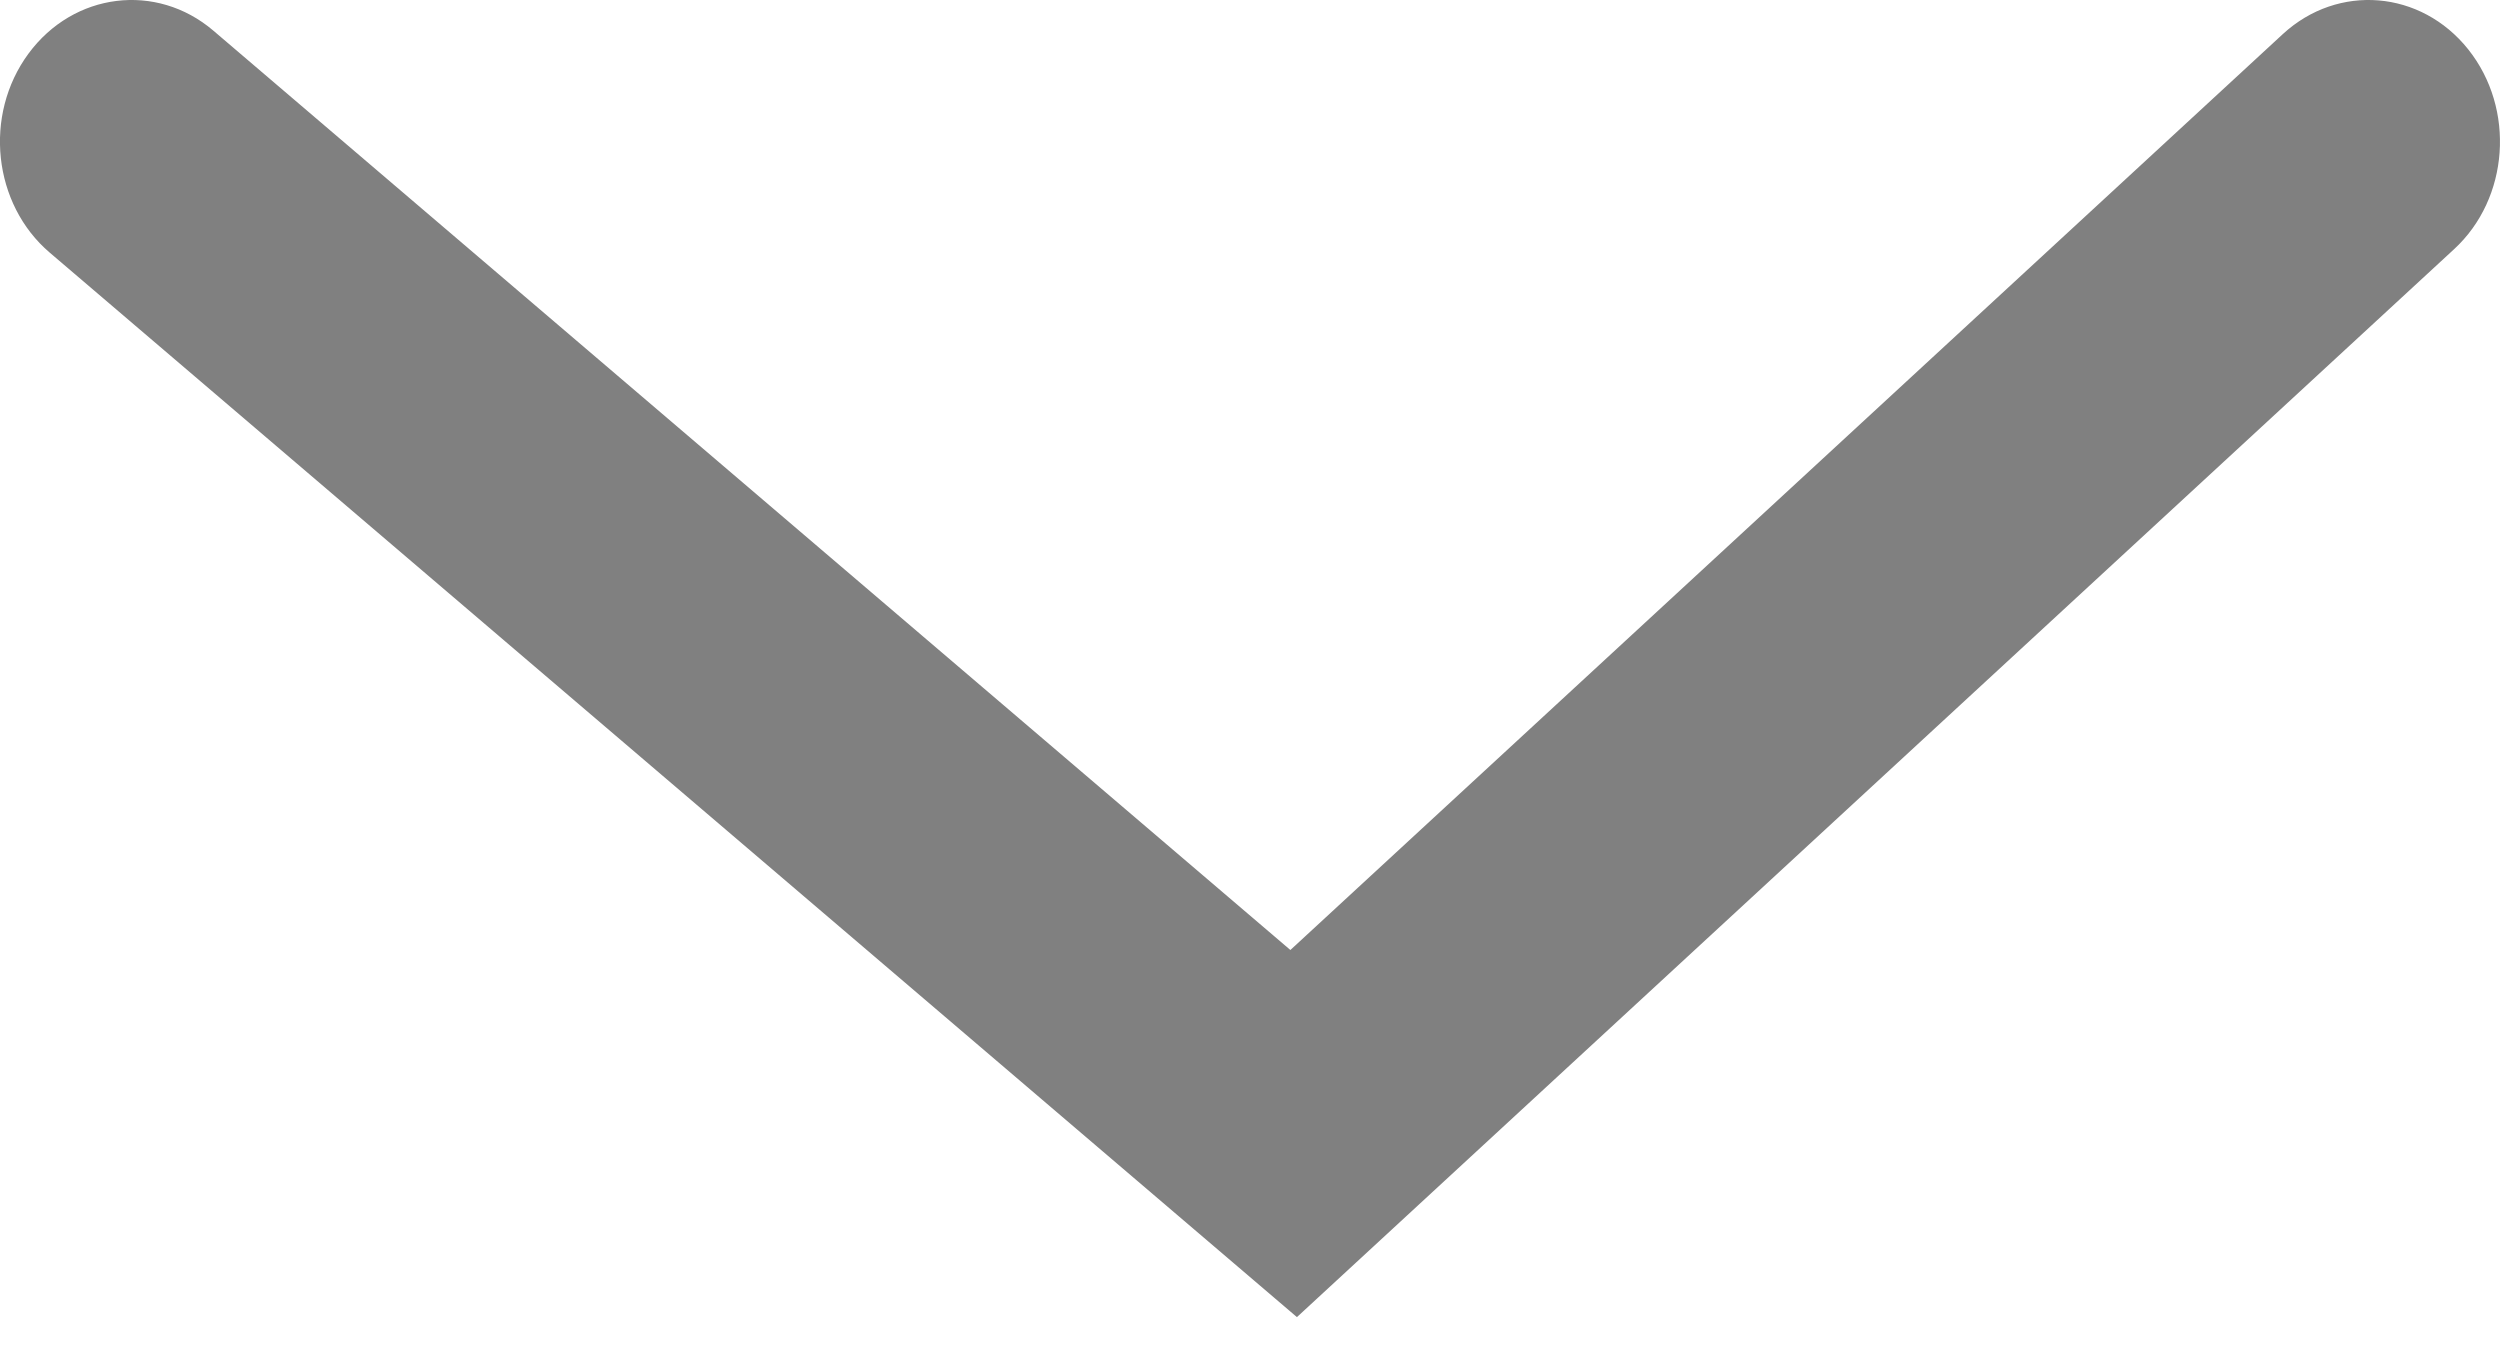
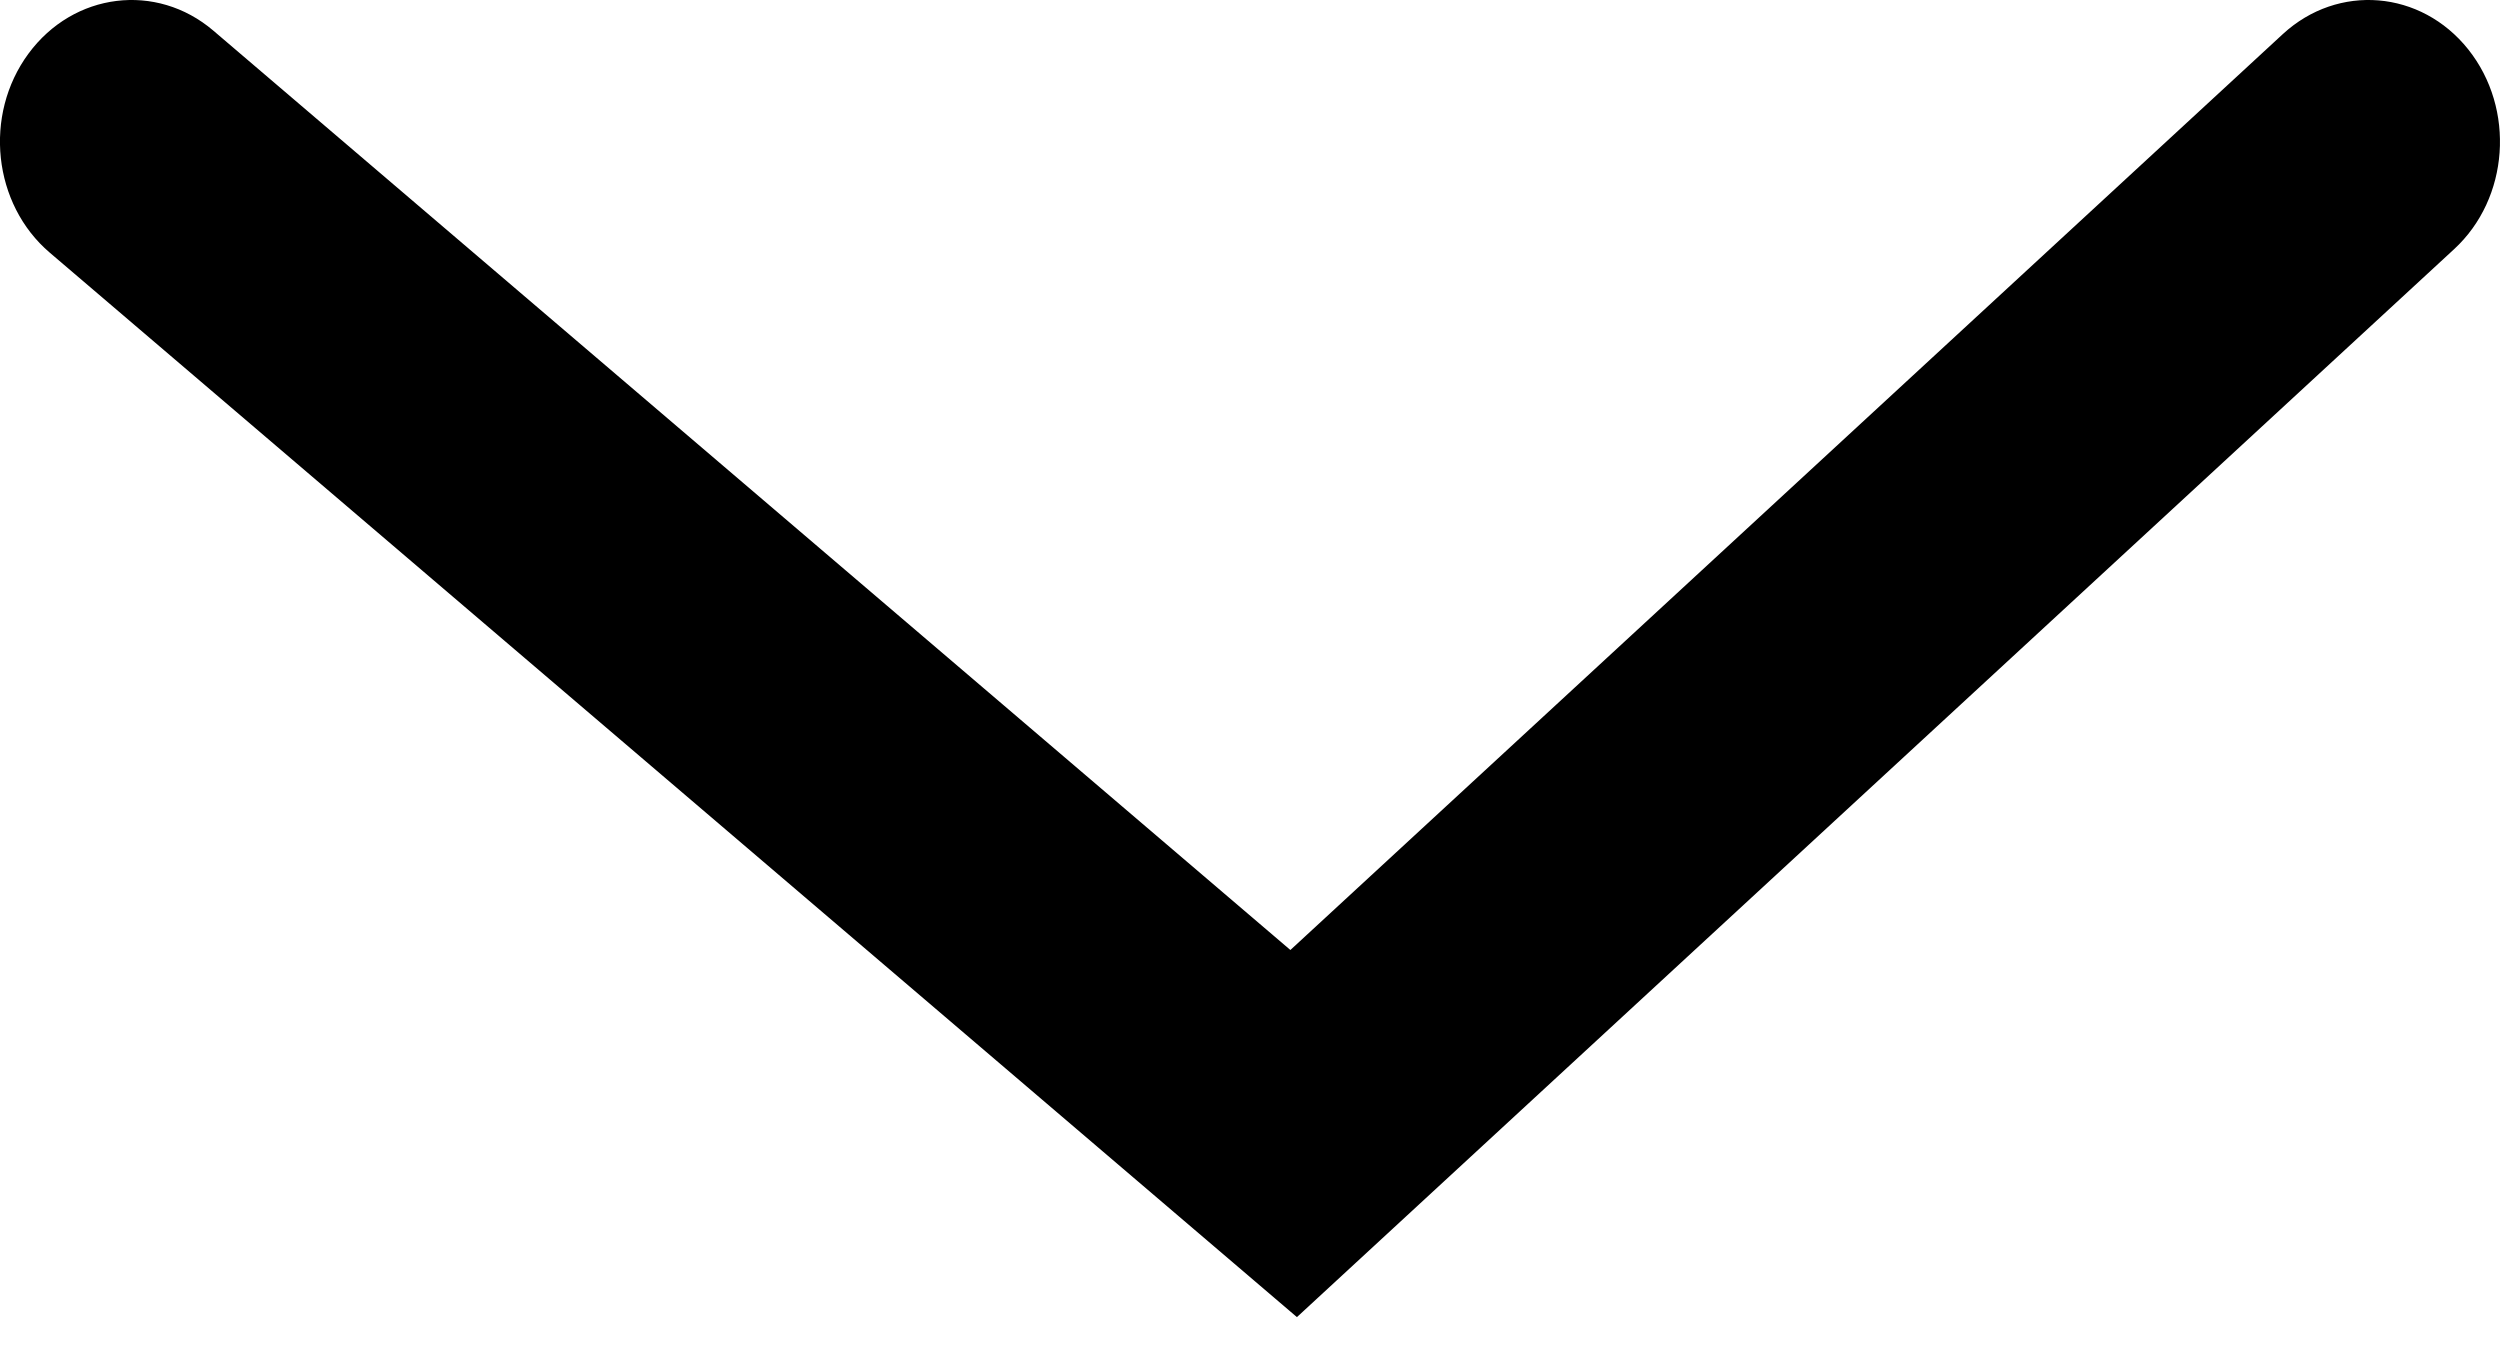
<svg xmlns="http://www.w3.org/2000/svg" width="13" height="7" viewBox="0 0 13 7" fill="none">
-   <path fill-rule="evenodd" clip-rule="evenodd" d="M0.148 0.279C0.383 -0.04 0.813 -0.093 1.109 0.159L6.71 4.94L11.871 0.177C12.158 -0.087 12.589 -0.052 12.835 0.257C13.081 0.566 13.048 1.032 12.761 1.296L6.744 6.849L0.259 1.314C-0.037 1.062 -0.087 0.598 0.148 0.279Z" fill="#808080" />
+   <path fill-rule="evenodd" clip-rule="evenodd" d="M0.148 0.279C0.383 -0.04 0.813 -0.093 1.109 0.159L6.71 4.94L11.871 0.177C12.158 -0.087 12.589 -0.052 12.835 0.257C13.081 0.566 13.048 1.032 12.761 1.296L6.744 6.849L0.259 1.314C-0.037 1.062 -0.087 0.598 0.148 0.279Z" fill="currentColor" />
</svg>
